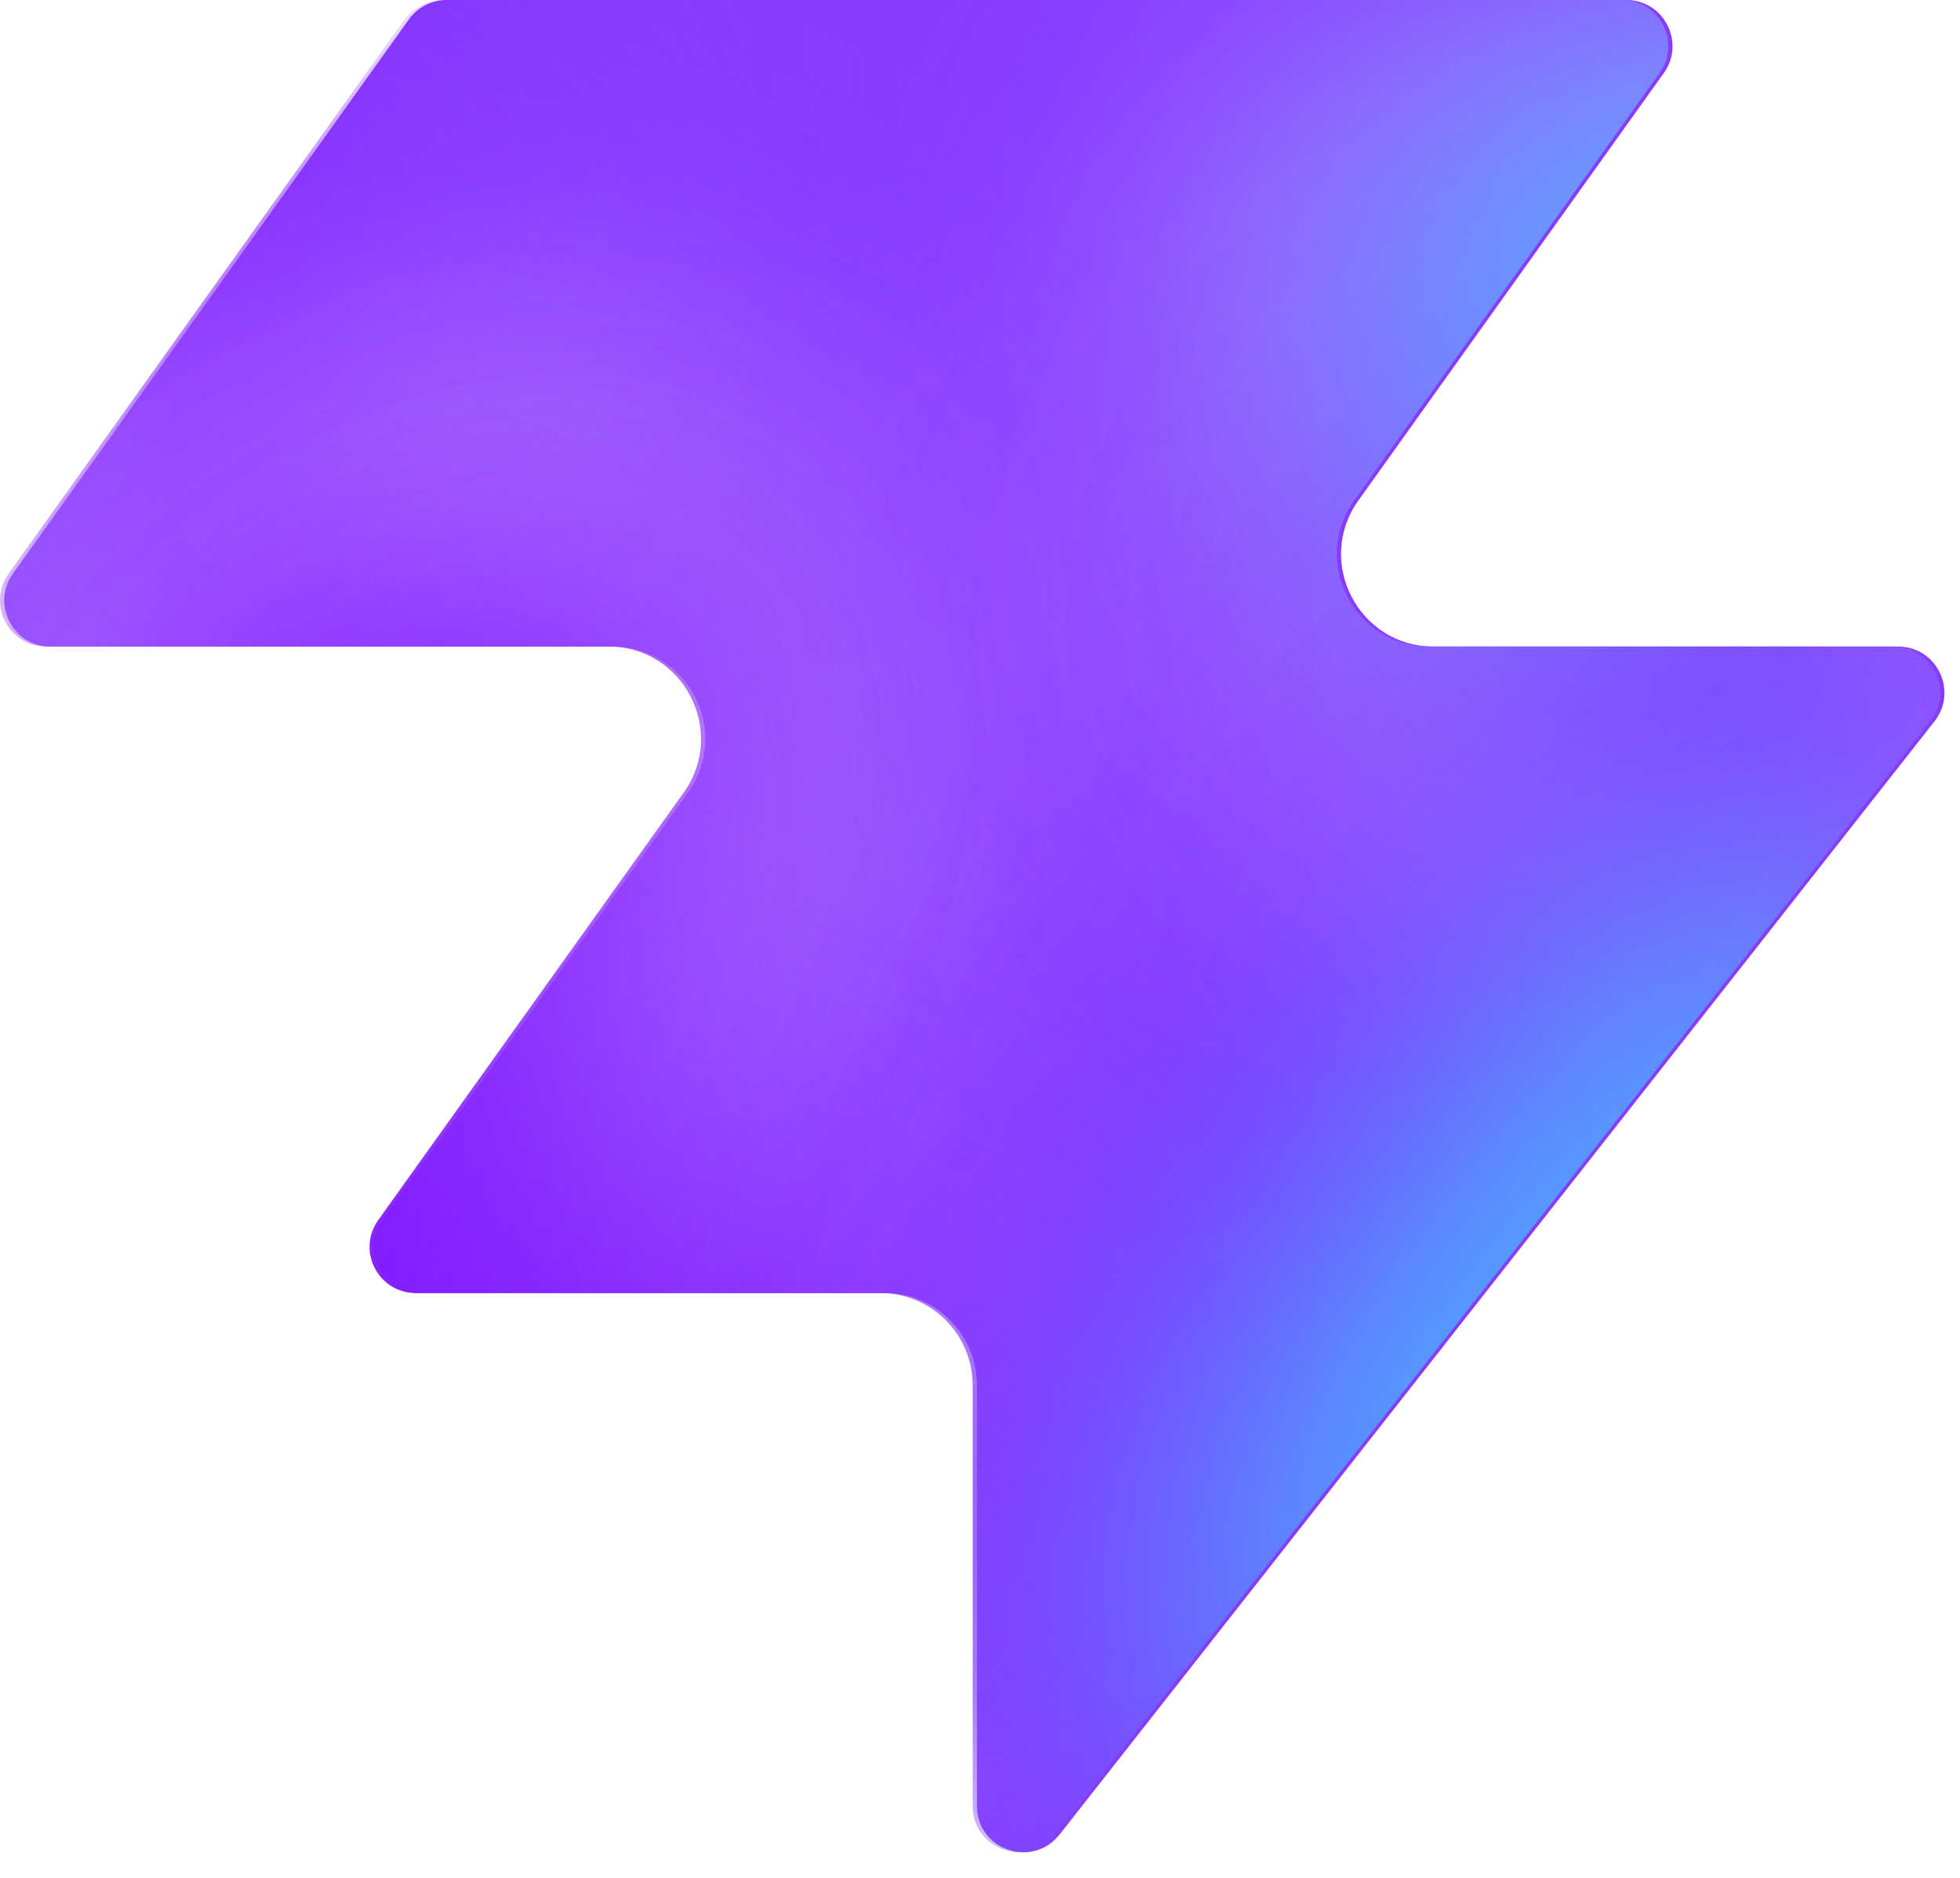
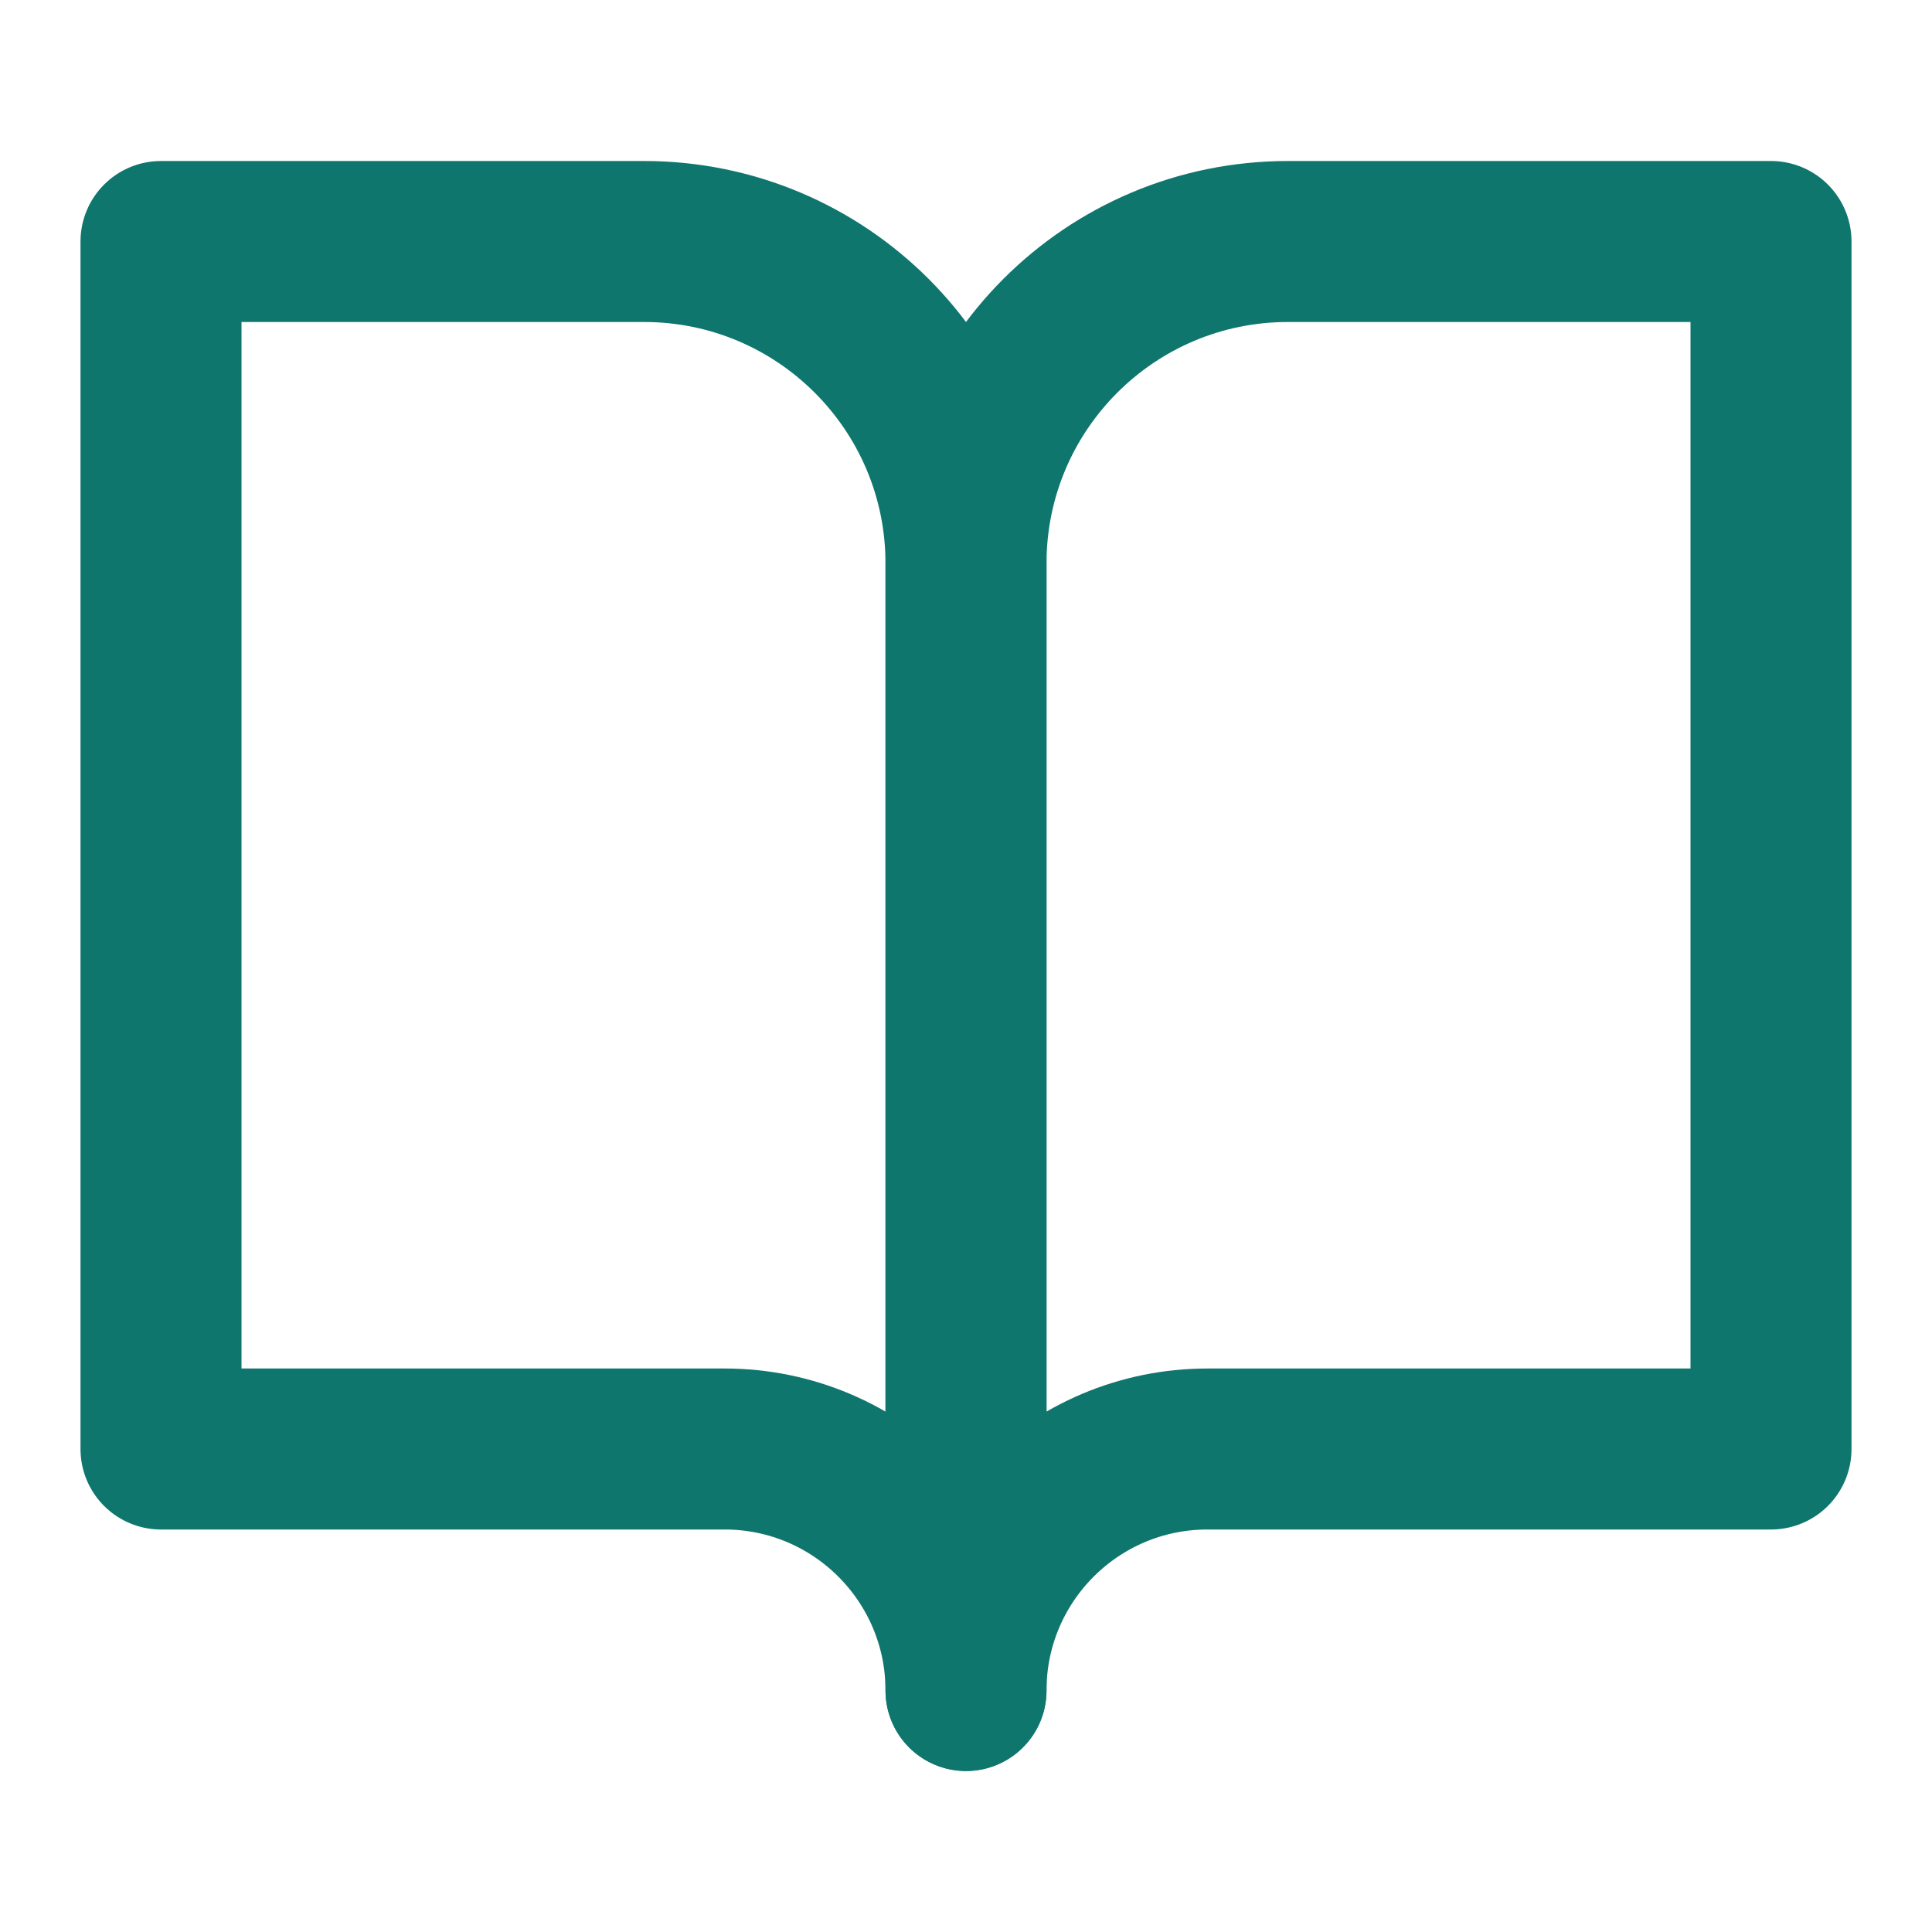
- <svg xmlns="http://www.w3.org/2000/svg" width="48" height="46" fill="none" viewBox="0 0 48 46">
-   <path fill="#863bff" d="M25.946 44.938c-.664.845-2.021.375-2.021-.698V33.937a2.26 2.26 0 0 0-2.262-2.262H10.287c-.92 0-1.456-1.04-.92-1.788l7.48-10.471c1.07-1.497 0-3.578-1.842-3.578H1.237c-.92 0-1.456-1.04-.92-1.788L10.013.474c.214-.297.556-.474.92-.474h28.894c.92 0 1.456 1.04.92 1.788l-7.48 10.471c-1.07 1.498 0 3.579 1.842 3.579h11.377c.943 0 1.473 1.088.89 1.83L25.947 44.94z" style="fill:#863bff;fill:color(display-p3 .525 .23 1);fill-opacity:1" />
-   <mask id="a" width="48" height="46" x="0" y="0" maskUnits="userSpaceOnUse" style="mask-type:alpha">
-     <path fill="#000" d="M25.842 44.938c-.664.844-2.021.375-2.021-.698V33.937a2.26 2.26 0 0 0-2.262-2.262H10.183c-.92 0-1.456-1.04-.92-1.788l7.48-10.471c1.07-1.498 0-3.579-1.842-3.579H1.133c-.92 0-1.456-1.04-.92-1.787L9.91.473c.214-.297.556-.474.92-.474h28.894c.92 0 1.456 1.04.92 1.788l-7.48 10.471c-1.07 1.498 0 3.578 1.842 3.578h11.377c.943 0 1.473 1.088.89 1.832L25.843 44.94z" style="fill:#000;fill-opacity:1" />
-   </mask>
-   <g mask="url(#a)">
-     <g filter="url(#b)">
-       <ellipse cx="5.508" cy="14.704" fill="#ede6ff" rx="5.508" ry="14.704" style="fill:#ede6ff;fill:color(display-p3 .927 .903 1);fill-opacity:1" transform="matrix(.00324 1 1 -.00324 -4.47 31.516)" />
-     </g>
-     <g filter="url(#c)">
-       <ellipse cx="10.399" cy="29.851" fill="#ede6ff" rx="10.399" ry="29.851" style="fill:#ede6ff;fill:color(display-p3 .927 .903 1);fill-opacity:1" transform="matrix(.00324 1 1 -.00324 -39.328 7.883)" />
-     </g>
-     <g filter="url(#d)">
-       <ellipse cx="5.508" cy="30.487" fill="#7e14ff" rx="5.508" ry="30.487" style="fill:#7e14ff;fill:color(display-p3 .492 .077 1);fill-opacity:1" transform="rotate(89.814 -25.913 -14.639)scale(1 -1)" />
-     </g>
-     <g filter="url(#e)">
-       <ellipse cx="5.508" cy="30.599" fill="#7e14ff" rx="5.508" ry="30.599" style="fill:#7e14ff;fill:color(display-p3 .492 .077 1);fill-opacity:1" transform="rotate(89.814 -32.644 -3.334)scale(1 -1)" />
-     </g>
-     <g filter="url(#f)">
-       <ellipse cx="5.508" cy="30.599" fill="#7e14ff" rx="5.508" ry="30.599" style="fill:#7e14ff;fill:color(display-p3 .492 .077 1);fill-opacity:1" transform="matrix(.00324 1 1 -.00324 -34.34 30.47)" />
-     </g>
-     <g filter="url(#g)">
-       <ellipse cx="14.072" cy="22.078" fill="#ede6ff" rx="14.072" ry="22.078" style="fill:#ede6ff;fill:color(display-p3 .927 .903 1);fill-opacity:1" transform="rotate(93.35 24.506 48.493)scale(-1 1)" />
-     </g>
-     <g filter="url(#h)">
-       <ellipse cx="3.47" cy="21.501" fill="#7e14ff" rx="3.47" ry="21.501" style="fill:#7e14ff;fill:color(display-p3 .492 .077 1);fill-opacity:1" transform="rotate(89.009 28.708 47.59)scale(-1 1)" />
-     </g>
-     <g filter="url(#i)">
-       <ellipse cx="3.47" cy="21.501" fill="#7e14ff" rx="3.47" ry="21.501" style="fill:#7e14ff;fill:color(display-p3 .492 .077 1);fill-opacity:1" transform="rotate(89.009 28.708 47.59)scale(-1 1)" />
-     </g>
-     <g filter="url(#j)">
-       <ellipse cx=".387" cy="8.972" fill="#7e14ff" rx="4.407" ry="29.108" style="fill:#7e14ff;fill:color(display-p3 .492 .077 1);fill-opacity:1" transform="rotate(39.51 .387 8.972)" />
-     </g>
-     <g filter="url(#k)">
-       <ellipse cx="47.523" cy="-6.092" fill="#7e14ff" rx="4.407" ry="29.108" style="fill:#7e14ff;fill:color(display-p3 .492 .077 1);fill-opacity:1" transform="rotate(37.892 47.523 -6.092)" />
-     </g>
-     <g filter="url(#l)">
-       <ellipse cx="41.412" cy="6.333" fill="#47bfff" rx="5.971" ry="9.665" style="fill:#47bfff;fill:color(display-p3 .28 .748 1);fill-opacity:1" transform="rotate(37.892 41.412 6.333)" />
-     </g>
-     <g filter="url(#m)">
-       <ellipse cx="-1.879" cy="38.332" fill="#7e14ff" rx="4.407" ry="29.108" style="fill:#7e14ff;fill:color(display-p3 .492 .077 1);fill-opacity:1" transform="rotate(37.892 -1.88 38.332)" />
-     </g>
-     <g filter="url(#n)">
-       <ellipse cx="-1.879" cy="38.332" fill="#7e14ff" rx="4.407" ry="29.108" style="fill:#7e14ff;fill:color(display-p3 .492 .077 1);fill-opacity:1" transform="rotate(37.892 -1.88 38.332)" />
-     </g>
-     <g filter="url(#o)">
-       <ellipse cx="35.651" cy="29.907" fill="#7e14ff" rx="4.407" ry="29.108" style="fill:#7e14ff;fill:color(display-p3 .492 .077 1);fill-opacity:1" transform="rotate(37.892 35.651 29.907)" />
-     </g>
-     <g filter="url(#p)">
-       <ellipse cx="38.418" cy="32.4" fill="#47bfff" rx="5.971" ry="15.297" style="fill:#47bfff;fill:color(display-p3 .28 .748 1);fill-opacity:1" transform="rotate(37.892 38.418 32.4)" />
-     </g>
-   </g>
-   <defs>
-     <filter id="b" width="60.045" height="41.654" x="-19.77" y="16.149" color-interpolation-filters="sRGB" filterUnits="userSpaceOnUse">
-       <feFlood flood-opacity="0" result="BackgroundImageFix" />
-       <feBlend in="SourceGraphic" in2="BackgroundImageFix" result="shape" />
-       <feGaussianBlur result="effect1_foregroundBlur_2002_17158" stdDeviation="7.659" />
-     </filter>
-     <filter id="c" width="90.34" height="51.437" x="-54.613" y="-7.533" color-interpolation-filters="sRGB" filterUnits="userSpaceOnUse">
-       <feFlood flood-opacity="0" result="BackgroundImageFix" />
-       <feBlend in="SourceGraphic" in2="BackgroundImageFix" result="shape" />
-       <feGaussianBlur result="effect1_foregroundBlur_2002_17158" stdDeviation="7.659" />
-     </filter>
-     <filter id="d" width="79.355" height="29.4" x="-49.64" y="2.03" color-interpolation-filters="sRGB" filterUnits="userSpaceOnUse">
-       <feFlood flood-opacity="0" result="BackgroundImageFix" />
-       <feBlend in="SourceGraphic" in2="BackgroundImageFix" result="shape" />
-       <feGaussianBlur result="effect1_foregroundBlur_2002_17158" stdDeviation="4.596" />
-     </filter>
-     <filter id="e" width="79.579" height="29.4" x="-45.045" y="20.029" color-interpolation-filters="sRGB" filterUnits="userSpaceOnUse">
-       <feFlood flood-opacity="0" result="BackgroundImageFix" />
-       <feBlend in="SourceGraphic" in2="BackgroundImageFix" result="shape" />
-       <feGaussianBlur result="effect1_foregroundBlur_2002_17158" stdDeviation="4.596" />
-     </filter>
-     <filter id="f" width="79.579" height="29.4" x="-43.513" y="21.178" color-interpolation-filters="sRGB" filterUnits="userSpaceOnUse">
-       <feFlood flood-opacity="0" result="BackgroundImageFix" />
-       <feBlend in="SourceGraphic" in2="BackgroundImageFix" result="shape" />
-       <feGaussianBlur result="effect1_foregroundBlur_2002_17158" stdDeviation="4.596" />
-     </filter>
-     <filter id="g" width="74.749" height="58.852" x="15.756" y="-17.901" color-interpolation-filters="sRGB" filterUnits="userSpaceOnUse">
-       <feFlood flood-opacity="0" result="BackgroundImageFix" />
-       <feBlend in="SourceGraphic" in2="BackgroundImageFix" result="shape" />
-       <feGaussianBlur result="effect1_foregroundBlur_2002_17158" stdDeviation="7.659" />
-     </filter>
-     <filter id="h" width="61.377" height="25.362" x="23.548" y="2.284" color-interpolation-filters="sRGB" filterUnits="userSpaceOnUse">
-       <feFlood flood-opacity="0" result="BackgroundImageFix" />
-       <feBlend in="SourceGraphic" in2="BackgroundImageFix" result="shape" />
-       <feGaussianBlur result="effect1_foregroundBlur_2002_17158" stdDeviation="4.596" />
-     </filter>
-     <filter id="i" width="61.377" height="25.362" x="23.548" y="2.284" color-interpolation-filters="sRGB" filterUnits="userSpaceOnUse">
-       <feFlood flood-opacity="0" result="BackgroundImageFix" />
-       <feBlend in="SourceGraphic" in2="BackgroundImageFix" result="shape" />
-       <feGaussianBlur result="effect1_foregroundBlur_2002_17158" stdDeviation="4.596" />
-     </filter>
-     <filter id="j" width="56.045" height="63.649" x="-27.636" y="-22.853" color-interpolation-filters="sRGB" filterUnits="userSpaceOnUse">
-       <feFlood flood-opacity="0" result="BackgroundImageFix" />
-       <feBlend in="SourceGraphic" in2="BackgroundImageFix" result="shape" />
-       <feGaussianBlur result="effect1_foregroundBlur_2002_17158" stdDeviation="4.596" />
-     </filter>
-     <filter id="k" width="54.814" height="64.646" x="20.116" y="-38.415" color-interpolation-filters="sRGB" filterUnits="userSpaceOnUse">
-       <feFlood flood-opacity="0" result="BackgroundImageFix" />
-       <feBlend in="SourceGraphic" in2="BackgroundImageFix" result="shape" />
-       <feGaussianBlur result="effect1_foregroundBlur_2002_17158" stdDeviation="4.596" />
-     </filter>
-     <filter id="l" width="33.541" height="35.313" x="24.641" y="-11.323" color-interpolation-filters="sRGB" filterUnits="userSpaceOnUse">
-       <feFlood flood-opacity="0" result="BackgroundImageFix" />
-       <feBlend in="SourceGraphic" in2="BackgroundImageFix" result="shape" />
-       <feGaussianBlur result="effect1_foregroundBlur_2002_17158" stdDeviation="4.596" />
-     </filter>
-     <filter id="m" width="54.814" height="64.646" x="-29.286" y="6.009" color-interpolation-filters="sRGB" filterUnits="userSpaceOnUse">
-       <feFlood flood-opacity="0" result="BackgroundImageFix" />
-       <feBlend in="SourceGraphic" in2="BackgroundImageFix" result="shape" />
-       <feGaussianBlur result="effect1_foregroundBlur_2002_17158" stdDeviation="4.596" />
-     </filter>
-     <filter id="n" width="54.814" height="64.646" x="-29.286" y="6.009" color-interpolation-filters="sRGB" filterUnits="userSpaceOnUse">
-       <feFlood flood-opacity="0" result="BackgroundImageFix" />
-       <feBlend in="SourceGraphic" in2="BackgroundImageFix" result="shape" />
-       <feGaussianBlur result="effect1_foregroundBlur_2002_17158" stdDeviation="4.596" />
-     </filter>
-     <filter id="o" width="54.814" height="64.646" x="8.244" y="-2.416" color-interpolation-filters="sRGB" filterUnits="userSpaceOnUse">
-       <feFlood flood-opacity="0" result="BackgroundImageFix" />
-       <feBlend in="SourceGraphic" in2="BackgroundImageFix" result="shape" />
-       <feGaussianBlur result="effect1_foregroundBlur_2002_17158" stdDeviation="4.596" />
-     </filter>
-     <filter id="p" width="39.409" height="43.623" x="18.713" y="10.588" color-interpolation-filters="sRGB" filterUnits="userSpaceOnUse">
-       <feFlood flood-opacity="0" result="BackgroundImageFix" />
-       <feBlend in="SourceGraphic" in2="BackgroundImageFix" result="shape" />
-       <feGaussianBlur result="effect1_foregroundBlur_2002_17158" stdDeviation="4.596" />
-     </filter>
-   </defs>
+ <svg xmlns="http://www.w3.org/2000/svg" viewBox="0 0 24 24" fill="none" stroke="#0F766E" stroke-width="2" stroke-linecap="round" stroke-linejoin="round">
+   <path d="M2 3h6a4 4 0 0 1 4 4v14a3 3 0 0 0-3-3H2z" />
+   <path d="M22 3h-6a4 4 0 0 0-4 4v14a3 3 0 0 1 3-3h7z" />
</svg>
